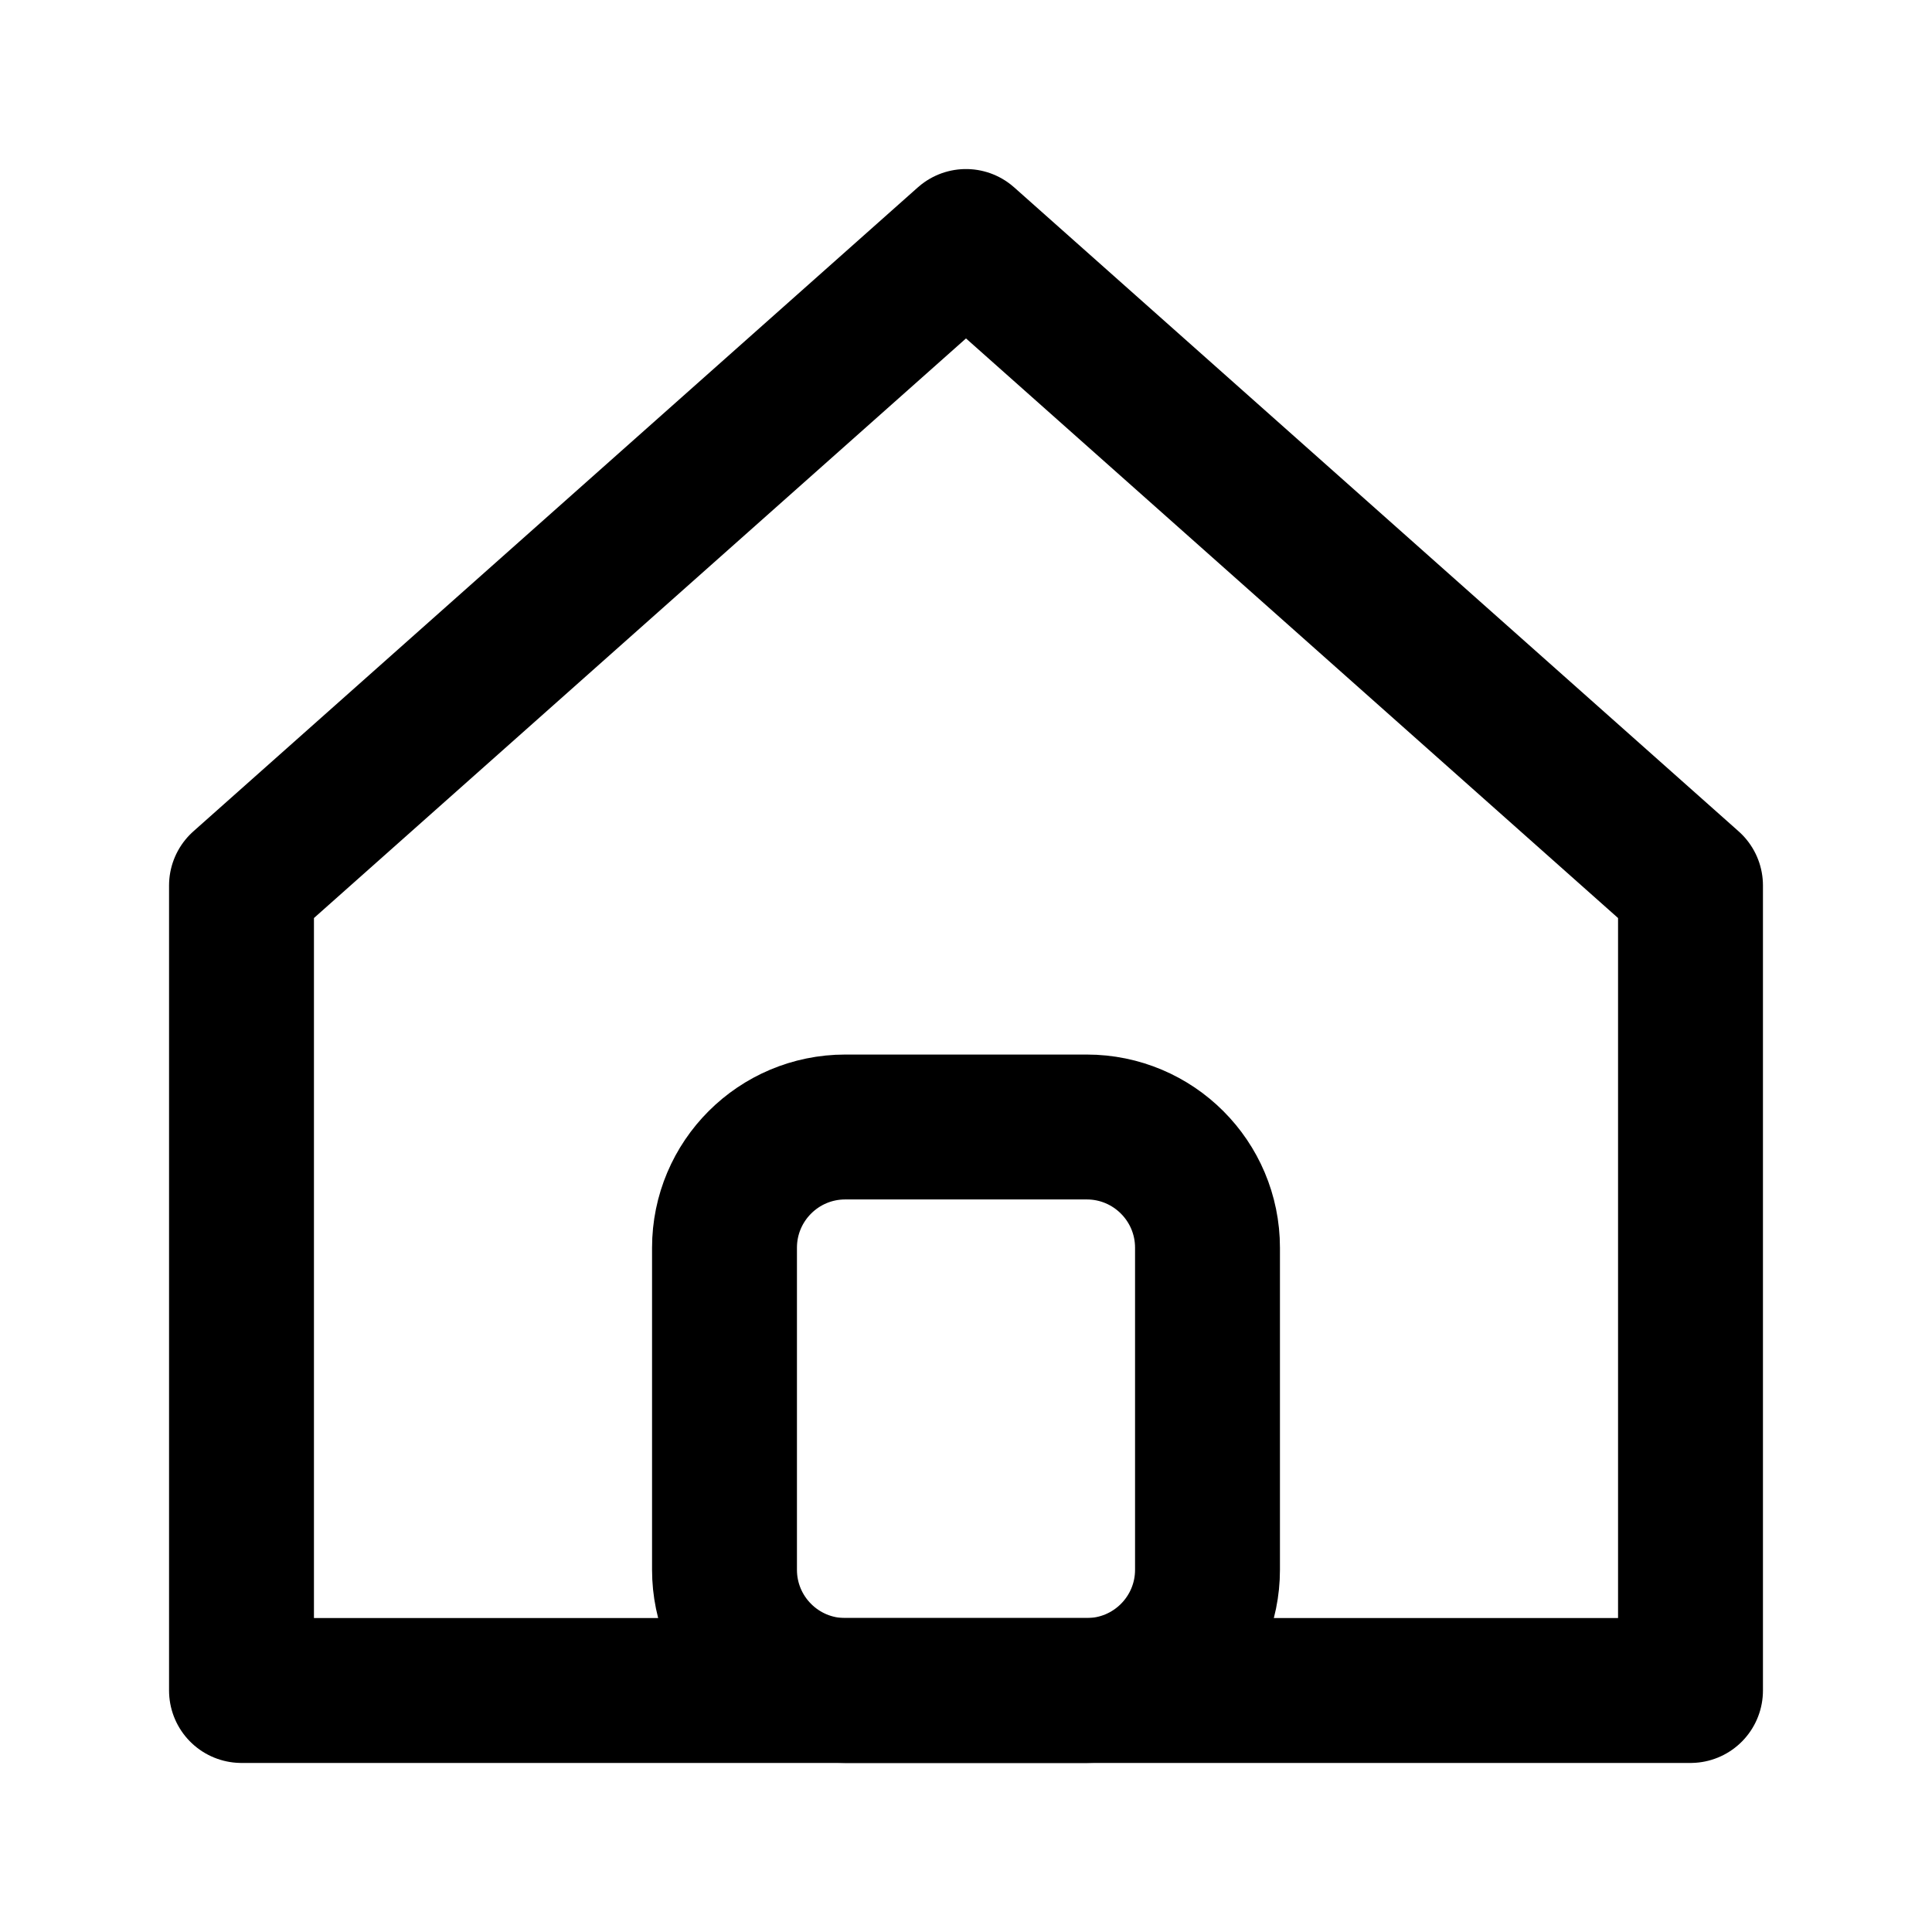
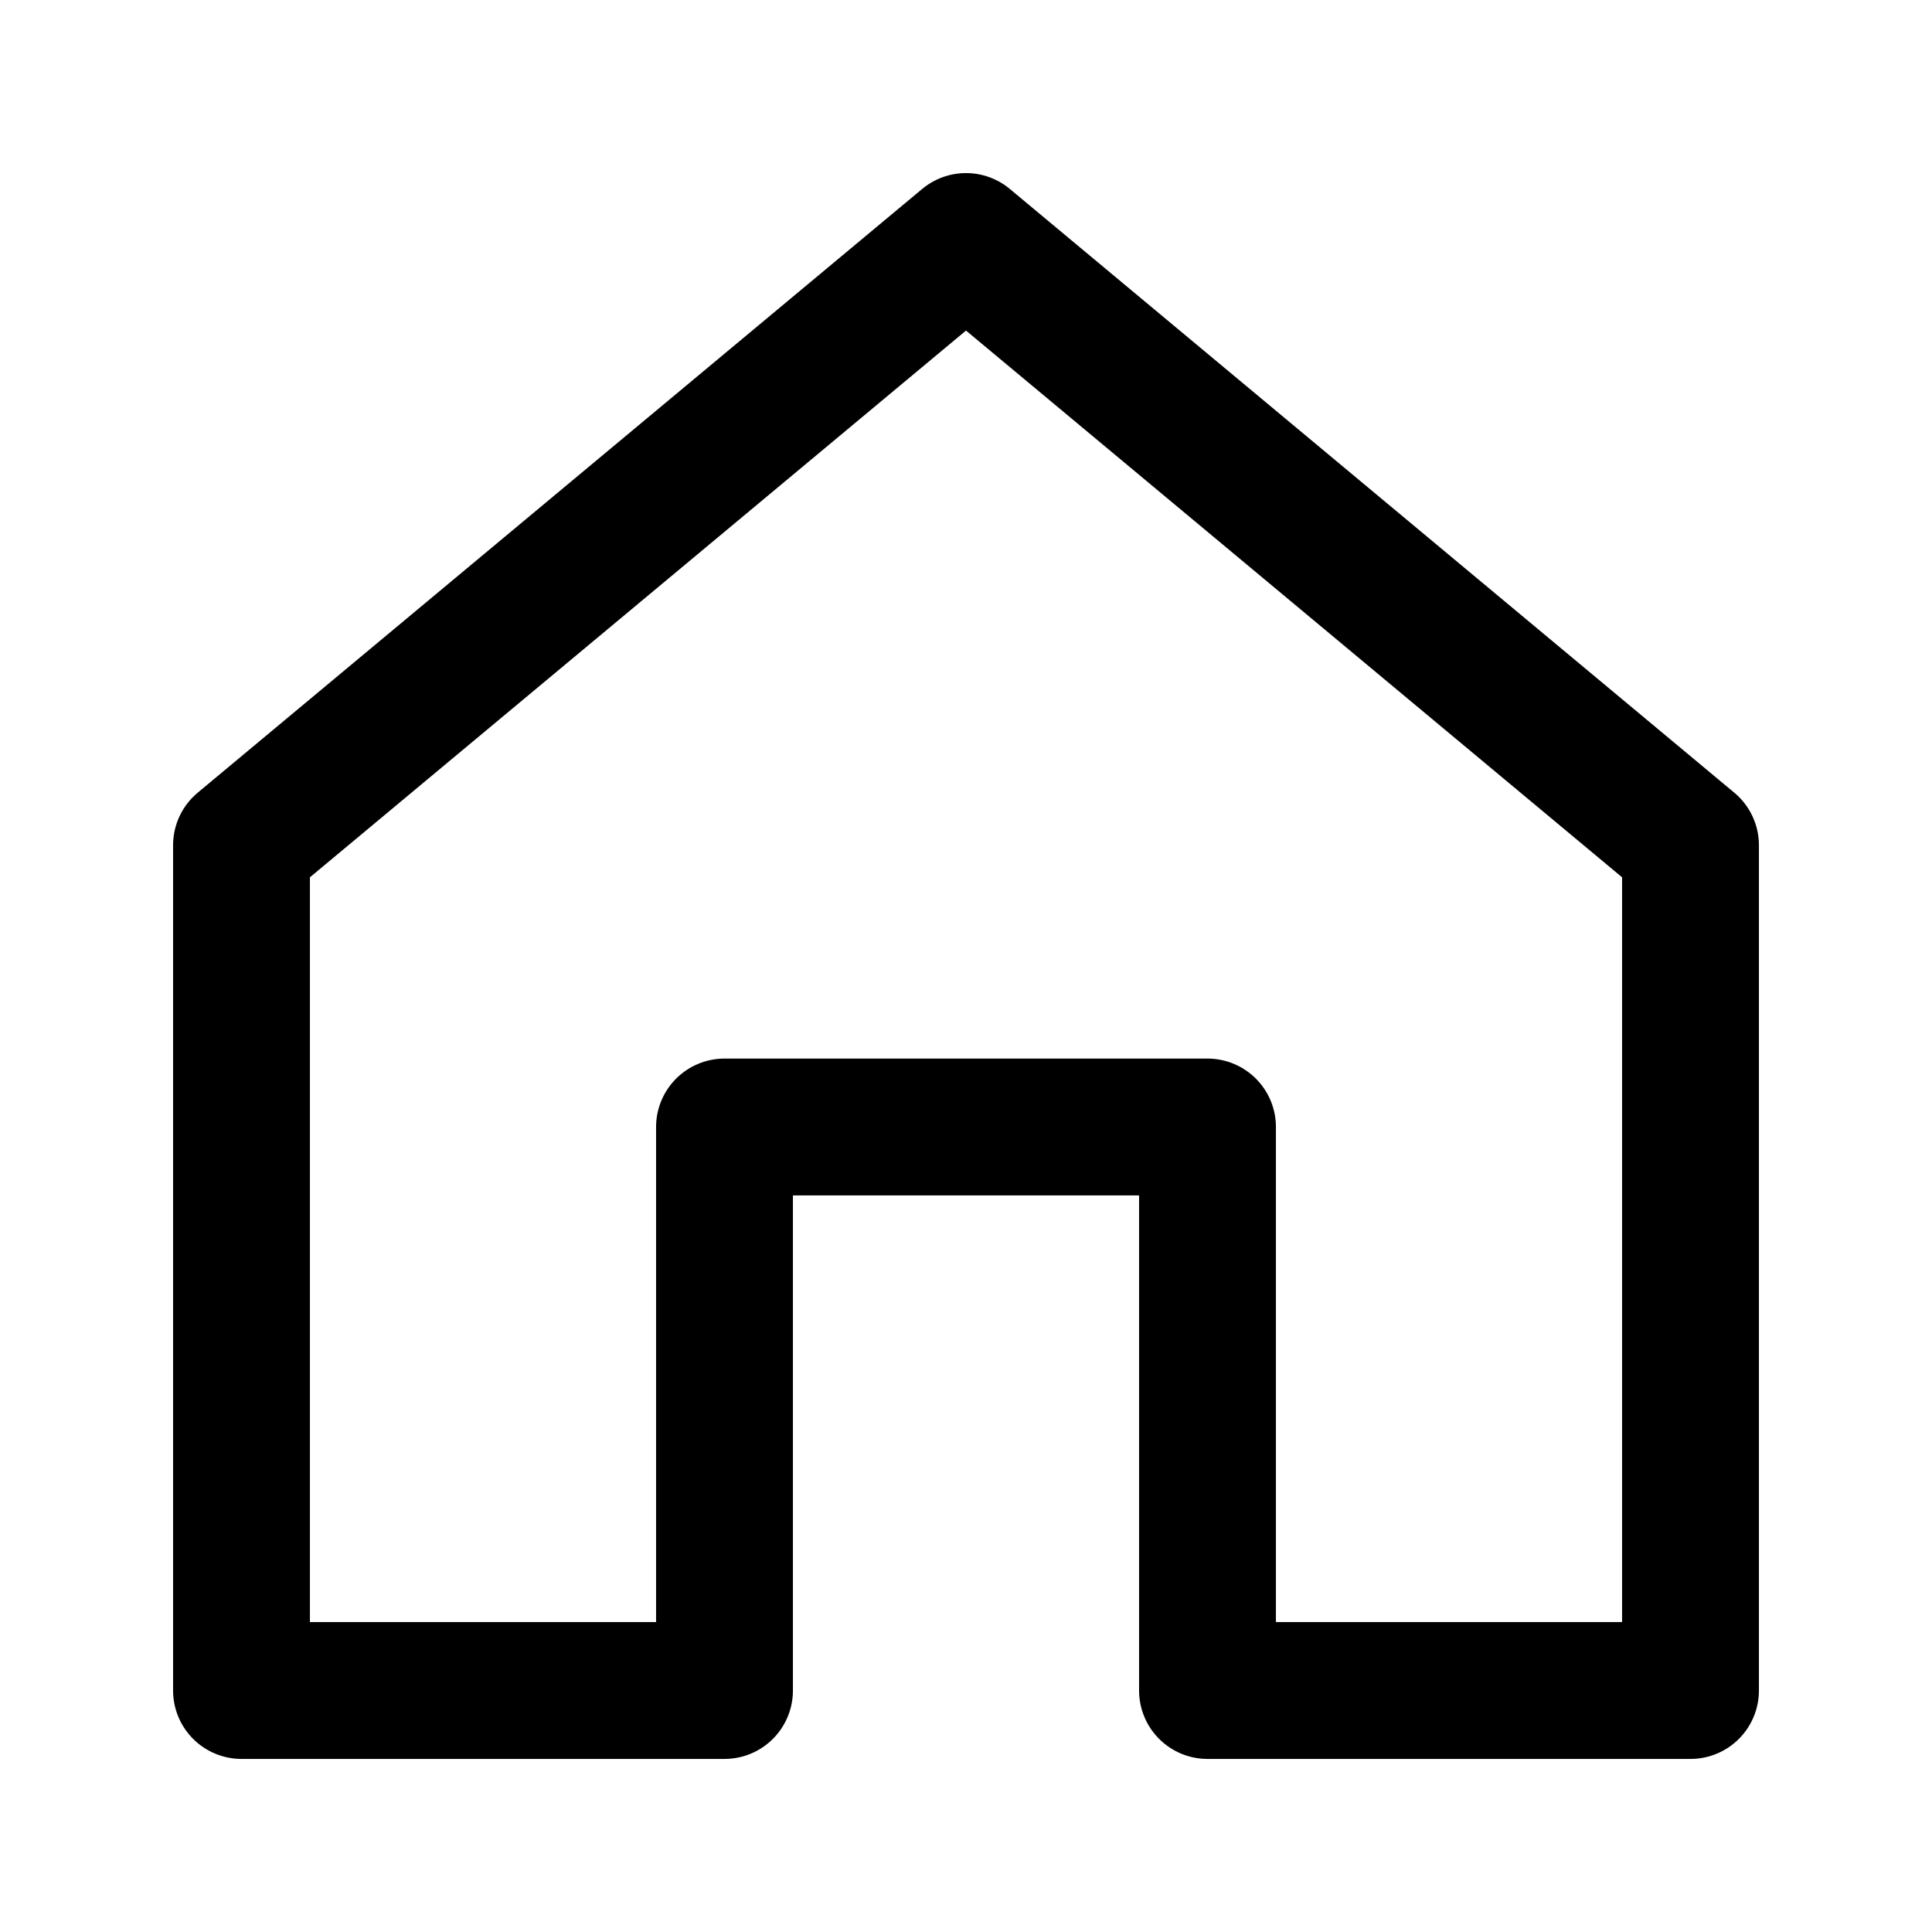
- <svg viewBox="0 0 24 24" fill="none" stroke="currentColor" stroke-width="1.8" stroke-linecap="round" stroke-linejoin="round">
-   <polygon points="3,11 12,3 21,11 21,21 3,21" />
-   <rect x="9" y="14" width="6" height="7" rx="1.5" />
+ <svg xmlns="http://www.w3.org/2000/svg" viewBox="0 0 24 24" fill="none" stroke="currentColor" stroke-width="1.7" stroke-linecap="round" stroke-linejoin="round">
+   <polyline points="3,10.5 12,3 21,10.5 21,21 15,21 15,14 9,14 9,21 3,21 3,10.5" />
</svg>
